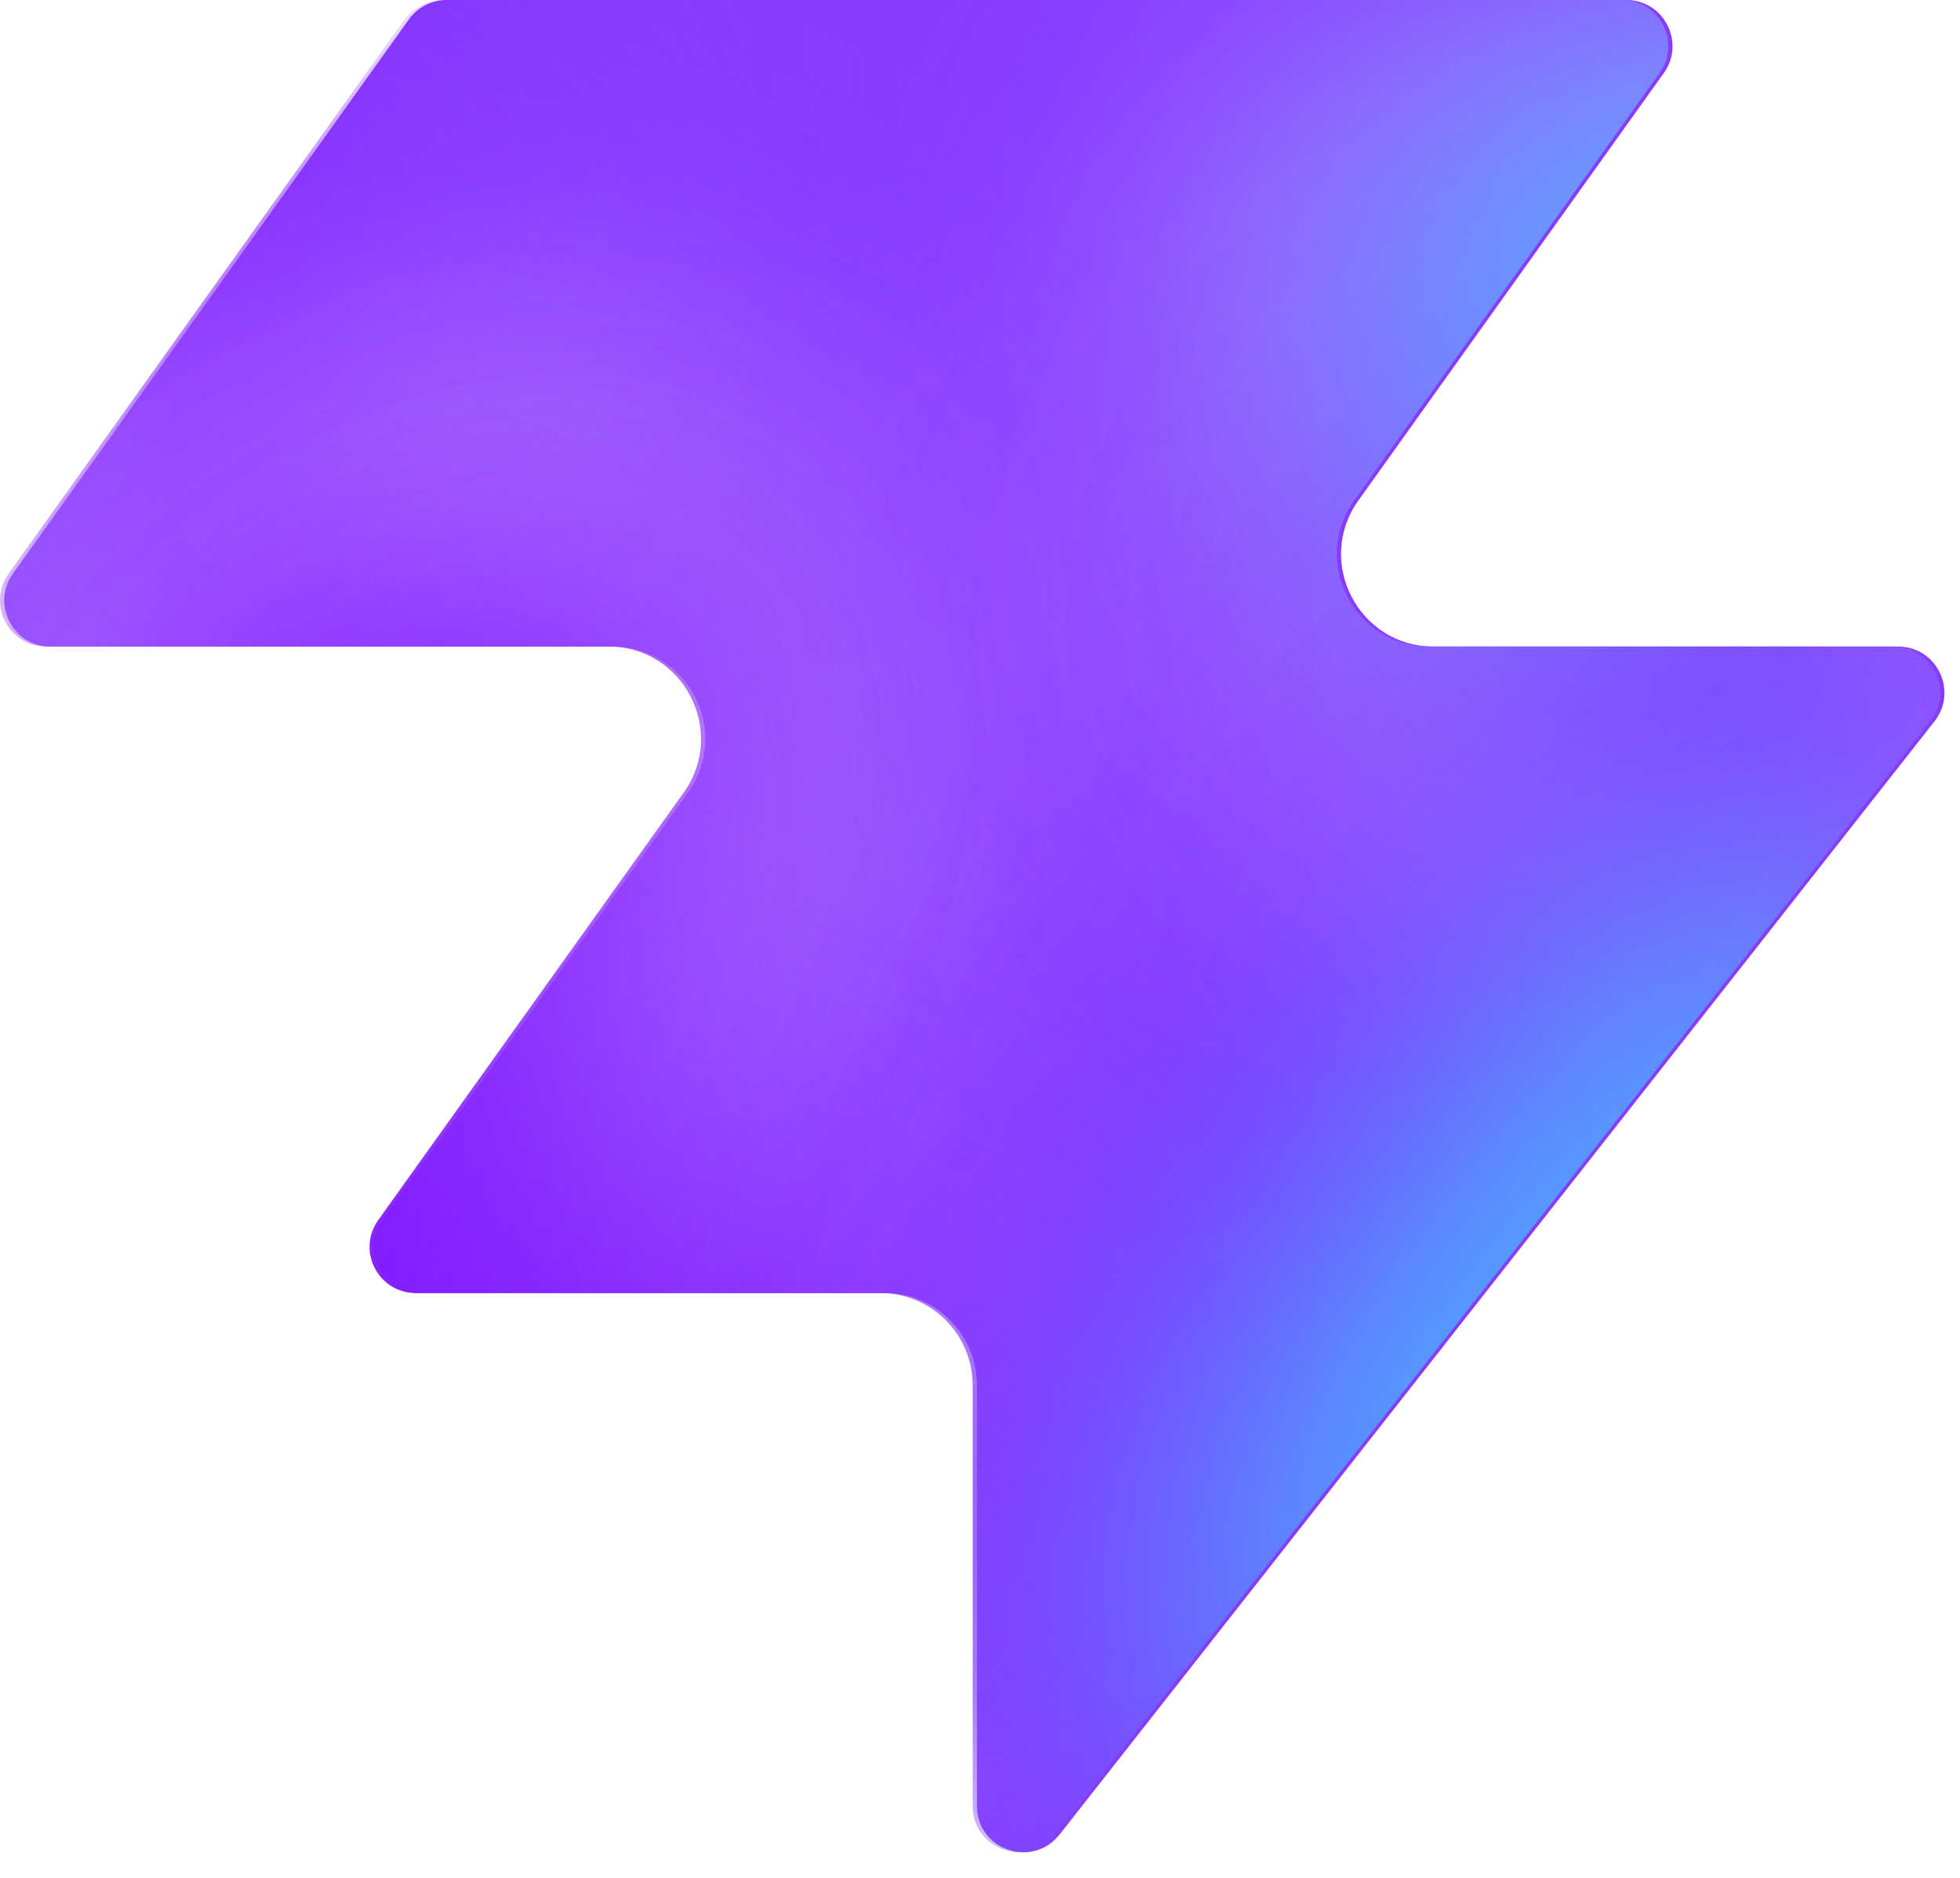
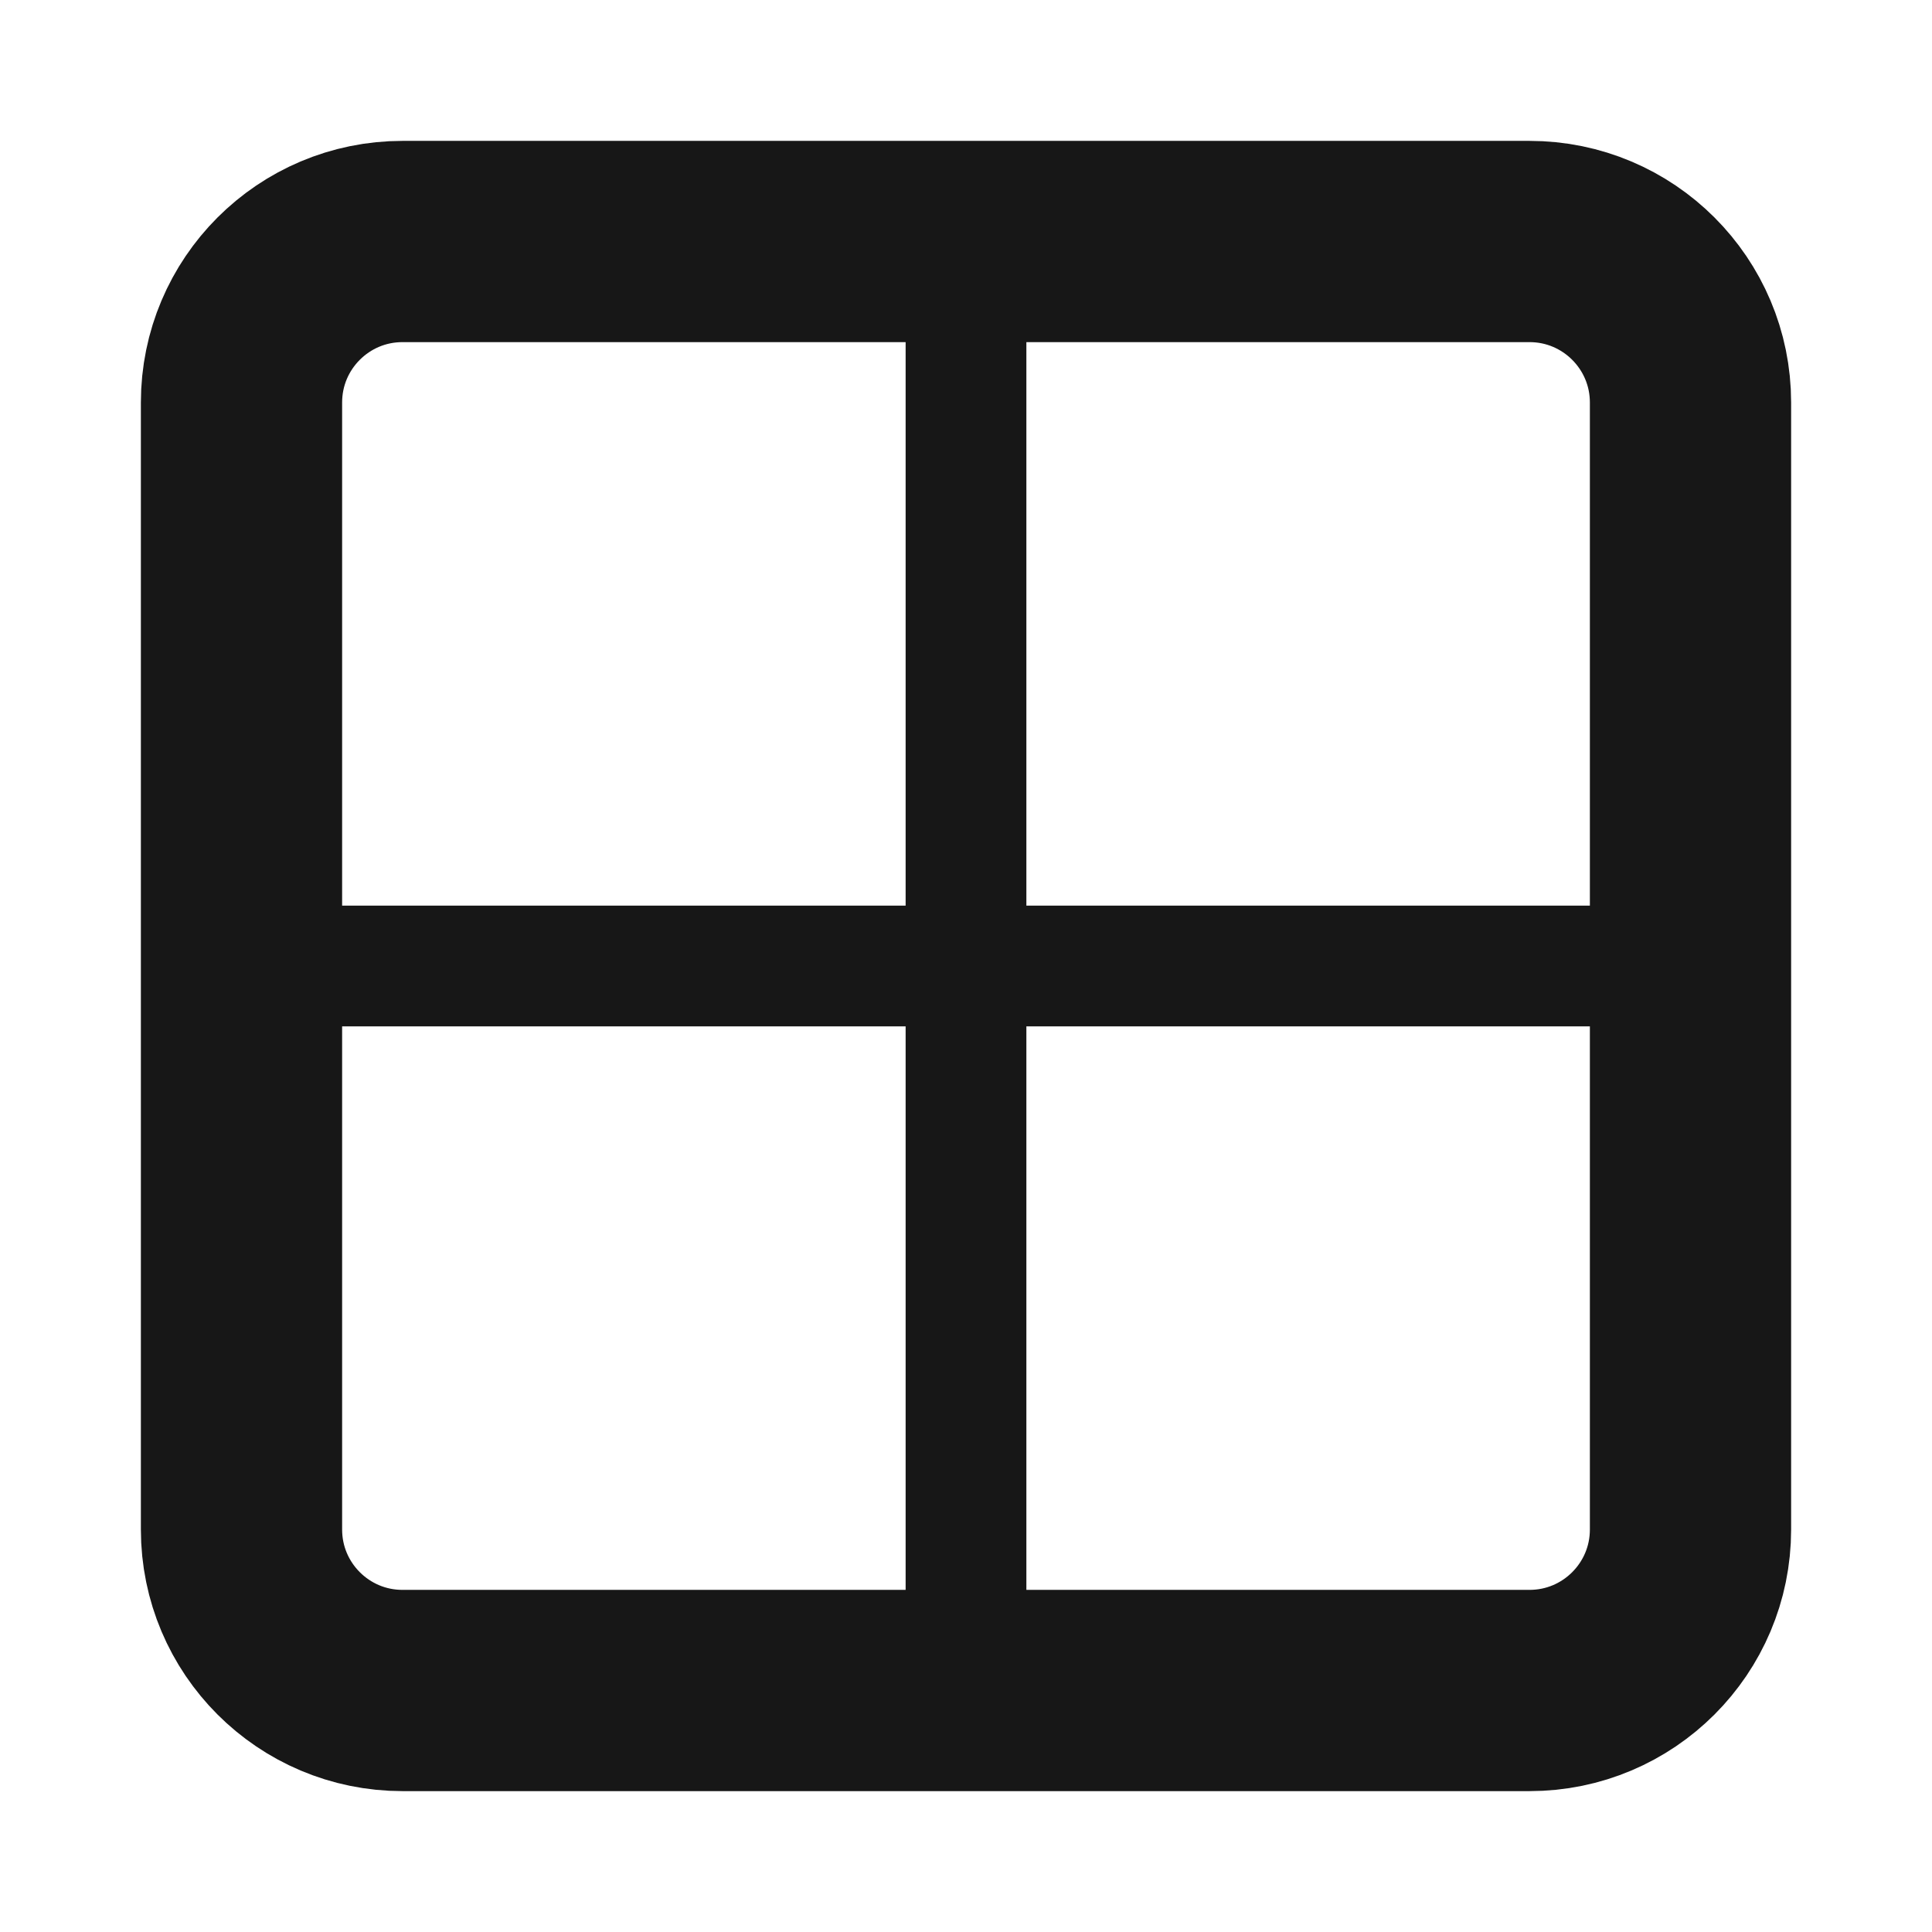
- <svg xmlns="http://www.w3.org/2000/svg" width="48" height="46" fill="none" viewBox="0 0 48 46">
-   <path fill="#863bff" d="M25.946 44.938c-.664.845-2.021.375-2.021-.698V33.937a2.26 2.26 0 0 0-2.262-2.262H10.287c-.92 0-1.456-1.04-.92-1.788l7.48-10.471c1.07-1.497 0-3.578-1.842-3.578H1.237c-.92 0-1.456-1.04-.92-1.788L10.013.474c.214-.297.556-.474.92-.474h28.894c.92 0 1.456 1.04.92 1.788l-7.48 10.471c-1.07 1.498 0 3.579 1.842 3.579h11.377c.943 0 1.473 1.088.89 1.83L25.947 44.94z" style="fill:#863bff;fill:color(display-p3 .525 .23 1);fill-opacity:1" />
-   <mask id="a" width="48" height="46" x="0" y="0" maskUnits="userSpaceOnUse" style="mask-type:alpha">
-     <path fill="#000" d="M25.842 44.938c-.664.844-2.021.375-2.021-.698V33.937a2.26 2.26 0 0 0-2.262-2.262H10.183c-.92 0-1.456-1.04-.92-1.788l7.48-10.471c1.07-1.498 0-3.579-1.842-3.579H1.133c-.92 0-1.456-1.04-.92-1.787L9.91.473c.214-.297.556-.474.92-.474h28.894c.92 0 1.456 1.04.92 1.788l-7.48 10.471c-1.07 1.498 0 3.578 1.842 3.578h11.377c.943 0 1.473 1.088.89 1.832L25.843 44.94z" style="fill:#000;fill-opacity:1" />
-   </mask>
-   <g mask="url(#a)">
-     <g filter="url(#b)">
-       <ellipse cx="5.508" cy="14.704" fill="#ede6ff" rx="5.508" ry="14.704" style="fill:#ede6ff;fill:color(display-p3 .927 .903 1);fill-opacity:1" transform="matrix(.00324 1 1 -.00324 -4.47 31.516)" />
-     </g>
-     <g filter="url(#c)">
-       <ellipse cx="10.399" cy="29.851" fill="#ede6ff" rx="10.399" ry="29.851" style="fill:#ede6ff;fill:color(display-p3 .927 .903 1);fill-opacity:1" transform="matrix(.00324 1 1 -.00324 -39.328 7.883)" />
-     </g>
-     <g filter="url(#d)">
-       <ellipse cx="5.508" cy="30.487" fill="#7e14ff" rx="5.508" ry="30.487" style="fill:#7e14ff;fill:color(display-p3 .492 .077 1);fill-opacity:1" transform="rotate(89.814 -25.913 -14.639)scale(1 -1)" />
-     </g>
-     <g filter="url(#e)">
-       <ellipse cx="5.508" cy="30.599" fill="#7e14ff" rx="5.508" ry="30.599" style="fill:#7e14ff;fill:color(display-p3 .492 .077 1);fill-opacity:1" transform="rotate(89.814 -32.644 -3.334)scale(1 -1)" />
-     </g>
-     <g filter="url(#f)">
-       <ellipse cx="5.508" cy="30.599" fill="#7e14ff" rx="5.508" ry="30.599" style="fill:#7e14ff;fill:color(display-p3 .492 .077 1);fill-opacity:1" transform="matrix(.00324 1 1 -.00324 -34.34 30.47)" />
-     </g>
-     <g filter="url(#g)">
-       <ellipse cx="14.072" cy="22.078" fill="#ede6ff" rx="14.072" ry="22.078" style="fill:#ede6ff;fill:color(display-p3 .927 .903 1);fill-opacity:1" transform="rotate(93.35 24.506 48.493)scale(-1 1)" />
-     </g>
-     <g filter="url(#h)">
-       <ellipse cx="3.47" cy="21.501" fill="#7e14ff" rx="3.47" ry="21.501" style="fill:#7e14ff;fill:color(display-p3 .492 .077 1);fill-opacity:1" transform="rotate(89.009 28.708 47.59)scale(-1 1)" />
-     </g>
-     <g filter="url(#i)">
-       <ellipse cx="3.47" cy="21.501" fill="#7e14ff" rx="3.47" ry="21.501" style="fill:#7e14ff;fill:color(display-p3 .492 .077 1);fill-opacity:1" transform="rotate(89.009 28.708 47.59)scale(-1 1)" />
-     </g>
-     <g filter="url(#j)">
-       <ellipse cx=".387" cy="8.972" fill="#7e14ff" rx="4.407" ry="29.108" style="fill:#7e14ff;fill:color(display-p3 .492 .077 1);fill-opacity:1" transform="rotate(39.51 .387 8.972)" />
-     </g>
-     <g filter="url(#k)">
-       <ellipse cx="47.523" cy="-6.092" fill="#7e14ff" rx="4.407" ry="29.108" style="fill:#7e14ff;fill:color(display-p3 .492 .077 1);fill-opacity:1" transform="rotate(37.892 47.523 -6.092)" />
-     </g>
-     <g filter="url(#l)">
-       <ellipse cx="41.412" cy="6.333" fill="#47bfff" rx="5.971" ry="9.665" style="fill:#47bfff;fill:color(display-p3 .28 .748 1);fill-opacity:1" transform="rotate(37.892 41.412 6.333)" />
-     </g>
-     <g filter="url(#m)">
-       <ellipse cx="-1.879" cy="38.332" fill="#7e14ff" rx="4.407" ry="29.108" style="fill:#7e14ff;fill:color(display-p3 .492 .077 1);fill-opacity:1" transform="rotate(37.892 -1.88 38.332)" />
-     </g>
-     <g filter="url(#n)">
-       <ellipse cx="-1.879" cy="38.332" fill="#7e14ff" rx="4.407" ry="29.108" style="fill:#7e14ff;fill:color(display-p3 .492 .077 1);fill-opacity:1" transform="rotate(37.892 -1.88 38.332)" />
-     </g>
-     <g filter="url(#o)">
-       <ellipse cx="35.651" cy="29.907" fill="#7e14ff" rx="4.407" ry="29.108" style="fill:#7e14ff;fill:color(display-p3 .492 .077 1);fill-opacity:1" transform="rotate(37.892 35.651 29.907)" />
-     </g>
-     <g filter="url(#p)">
-       <ellipse cx="38.418" cy="32.4" fill="#47bfff" rx="5.971" ry="15.297" style="fill:#47bfff;fill:color(display-p3 .28 .748 1);fill-opacity:1" transform="rotate(37.892 38.418 32.4)" />
-     </g>
-   </g>
-   <defs>
-     <filter id="b" width="60.045" height="41.654" x="-19.77" y="16.149" color-interpolation-filters="sRGB" filterUnits="userSpaceOnUse">
-       <feFlood flood-opacity="0" result="BackgroundImageFix" />
-       <feBlend in="SourceGraphic" in2="BackgroundImageFix" result="shape" />
-       <feGaussianBlur result="effect1_foregroundBlur_2002_17158" stdDeviation="7.659" />
-     </filter>
-     <filter id="c" width="90.34" height="51.437" x="-54.613" y="-7.533" color-interpolation-filters="sRGB" filterUnits="userSpaceOnUse">
-       <feFlood flood-opacity="0" result="BackgroundImageFix" />
-       <feBlend in="SourceGraphic" in2="BackgroundImageFix" result="shape" />
-       <feGaussianBlur result="effect1_foregroundBlur_2002_17158" stdDeviation="7.659" />
-     </filter>
-     <filter id="d" width="79.355" height="29.4" x="-49.64" y="2.03" color-interpolation-filters="sRGB" filterUnits="userSpaceOnUse">
-       <feFlood flood-opacity="0" result="BackgroundImageFix" />
-       <feBlend in="SourceGraphic" in2="BackgroundImageFix" result="shape" />
-       <feGaussianBlur result="effect1_foregroundBlur_2002_17158" stdDeviation="4.596" />
-     </filter>
-     <filter id="e" width="79.579" height="29.4" x="-45.045" y="20.029" color-interpolation-filters="sRGB" filterUnits="userSpaceOnUse">
-       <feFlood flood-opacity="0" result="BackgroundImageFix" />
-       <feBlend in="SourceGraphic" in2="BackgroundImageFix" result="shape" />
-       <feGaussianBlur result="effect1_foregroundBlur_2002_17158" stdDeviation="4.596" />
-     </filter>
-     <filter id="f" width="79.579" height="29.4" x="-43.513" y="21.178" color-interpolation-filters="sRGB" filterUnits="userSpaceOnUse">
-       <feFlood flood-opacity="0" result="BackgroundImageFix" />
-       <feBlend in="SourceGraphic" in2="BackgroundImageFix" result="shape" />
-       <feGaussianBlur result="effect1_foregroundBlur_2002_17158" stdDeviation="4.596" />
-     </filter>
-     <filter id="g" width="74.749" height="58.852" x="15.756" y="-17.901" color-interpolation-filters="sRGB" filterUnits="userSpaceOnUse">
-       <feFlood flood-opacity="0" result="BackgroundImageFix" />
-       <feBlend in="SourceGraphic" in2="BackgroundImageFix" result="shape" />
-       <feGaussianBlur result="effect1_foregroundBlur_2002_17158" stdDeviation="7.659" />
-     </filter>
-     <filter id="h" width="61.377" height="25.362" x="23.548" y="2.284" color-interpolation-filters="sRGB" filterUnits="userSpaceOnUse">
-       <feFlood flood-opacity="0" result="BackgroundImageFix" />
-       <feBlend in="SourceGraphic" in2="BackgroundImageFix" result="shape" />
-       <feGaussianBlur result="effect1_foregroundBlur_2002_17158" stdDeviation="4.596" />
-     </filter>
-     <filter id="i" width="61.377" height="25.362" x="23.548" y="2.284" color-interpolation-filters="sRGB" filterUnits="userSpaceOnUse">
-       <feFlood flood-opacity="0" result="BackgroundImageFix" />
-       <feBlend in="SourceGraphic" in2="BackgroundImageFix" result="shape" />
-       <feGaussianBlur result="effect1_foregroundBlur_2002_17158" stdDeviation="4.596" />
-     </filter>
-     <filter id="j" width="56.045" height="63.649" x="-27.636" y="-22.853" color-interpolation-filters="sRGB" filterUnits="userSpaceOnUse">
-       <feFlood flood-opacity="0" result="BackgroundImageFix" />
-       <feBlend in="SourceGraphic" in2="BackgroundImageFix" result="shape" />
-       <feGaussianBlur result="effect1_foregroundBlur_2002_17158" stdDeviation="4.596" />
-     </filter>
-     <filter id="k" width="54.814" height="64.646" x="20.116" y="-38.415" color-interpolation-filters="sRGB" filterUnits="userSpaceOnUse">
-       <feFlood flood-opacity="0" result="BackgroundImageFix" />
-       <feBlend in="SourceGraphic" in2="BackgroundImageFix" result="shape" />
-       <feGaussianBlur result="effect1_foregroundBlur_2002_17158" stdDeviation="4.596" />
-     </filter>
-     <filter id="l" width="33.541" height="35.313" x="24.641" y="-11.323" color-interpolation-filters="sRGB" filterUnits="userSpaceOnUse">
-       <feFlood flood-opacity="0" result="BackgroundImageFix" />
-       <feBlend in="SourceGraphic" in2="BackgroundImageFix" result="shape" />
-       <feGaussianBlur result="effect1_foregroundBlur_2002_17158" stdDeviation="4.596" />
-     </filter>
-     <filter id="m" width="54.814" height="64.646" x="-29.286" y="6.009" color-interpolation-filters="sRGB" filterUnits="userSpaceOnUse">
-       <feFlood flood-opacity="0" result="BackgroundImageFix" />
-       <feBlend in="SourceGraphic" in2="BackgroundImageFix" result="shape" />
-       <feGaussianBlur result="effect1_foregroundBlur_2002_17158" stdDeviation="4.596" />
-     </filter>
-     <filter id="n" width="54.814" height="64.646" x="-29.286" y="6.009" color-interpolation-filters="sRGB" filterUnits="userSpaceOnUse">
-       <feFlood flood-opacity="0" result="BackgroundImageFix" />
-       <feBlend in="SourceGraphic" in2="BackgroundImageFix" result="shape" />
-       <feGaussianBlur result="effect1_foregroundBlur_2002_17158" stdDeviation="4.596" />
-     </filter>
-     <filter id="o" width="54.814" height="64.646" x="8.244" y="-2.416" color-interpolation-filters="sRGB" filterUnits="userSpaceOnUse">
-       <feFlood flood-opacity="0" result="BackgroundImageFix" />
-       <feBlend in="SourceGraphic" in2="BackgroundImageFix" result="shape" />
-       <feGaussianBlur result="effect1_foregroundBlur_2002_17158" stdDeviation="4.596" />
-     </filter>
-     <filter id="p" width="39.409" height="43.623" x="18.713" y="10.588" color-interpolation-filters="sRGB" filterUnits="userSpaceOnUse">
-       <feFlood flood-opacity="0" result="BackgroundImageFix" />
-       <feBlend in="SourceGraphic" in2="BackgroundImageFix" result="shape" />
-       <feGaussianBlur result="effect1_foregroundBlur_2002_17158" stdDeviation="4.596" />
-     </filter>
-   </defs>
+ <svg xmlns="http://www.w3.org/2000/svg" width="32" height="32" viewBox="0 0 24 24" fill="none">
+   <rect x="3" y="3" width="18" height="18" rx="2" stroke="#171717" stroke-width="2.5" />
+   <line x1="12" y1="4" x2="12" y2="20" stroke="#171717" stroke-width="1.5" />
+   <line x1="4" y1="12" x2="20" y2="12" stroke="#171717" stroke-width="1.5" />
</svg>
